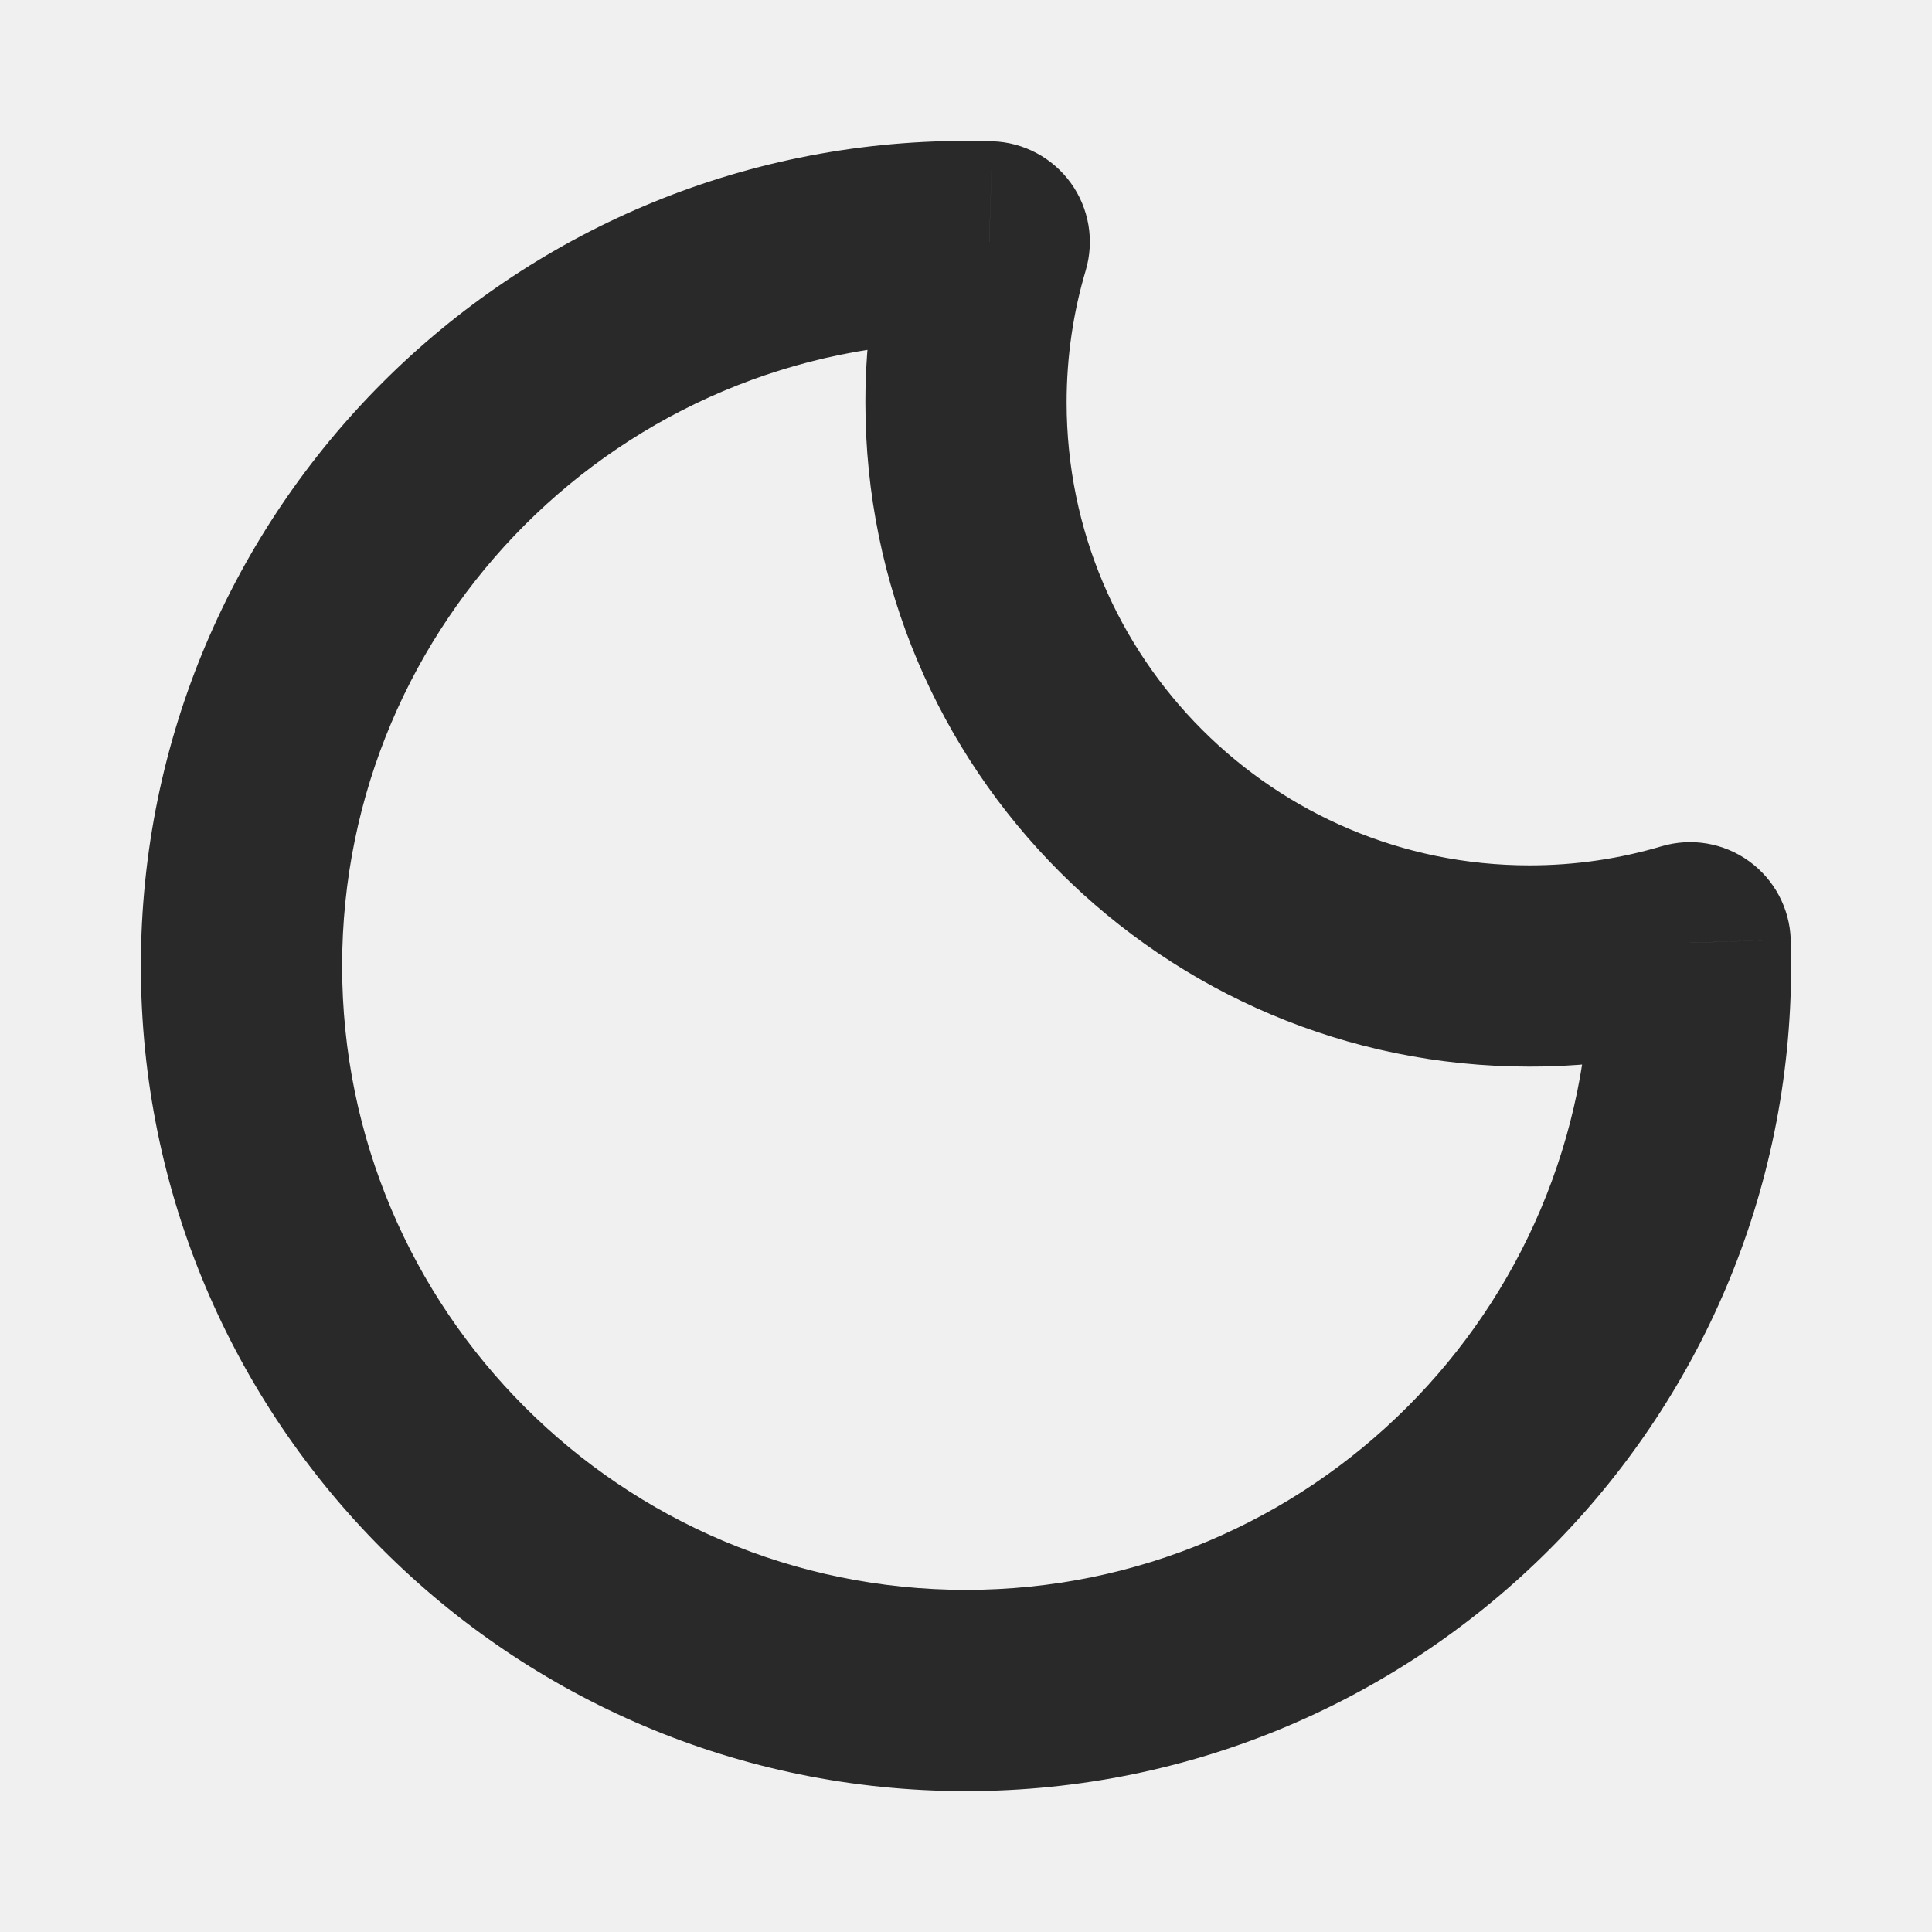
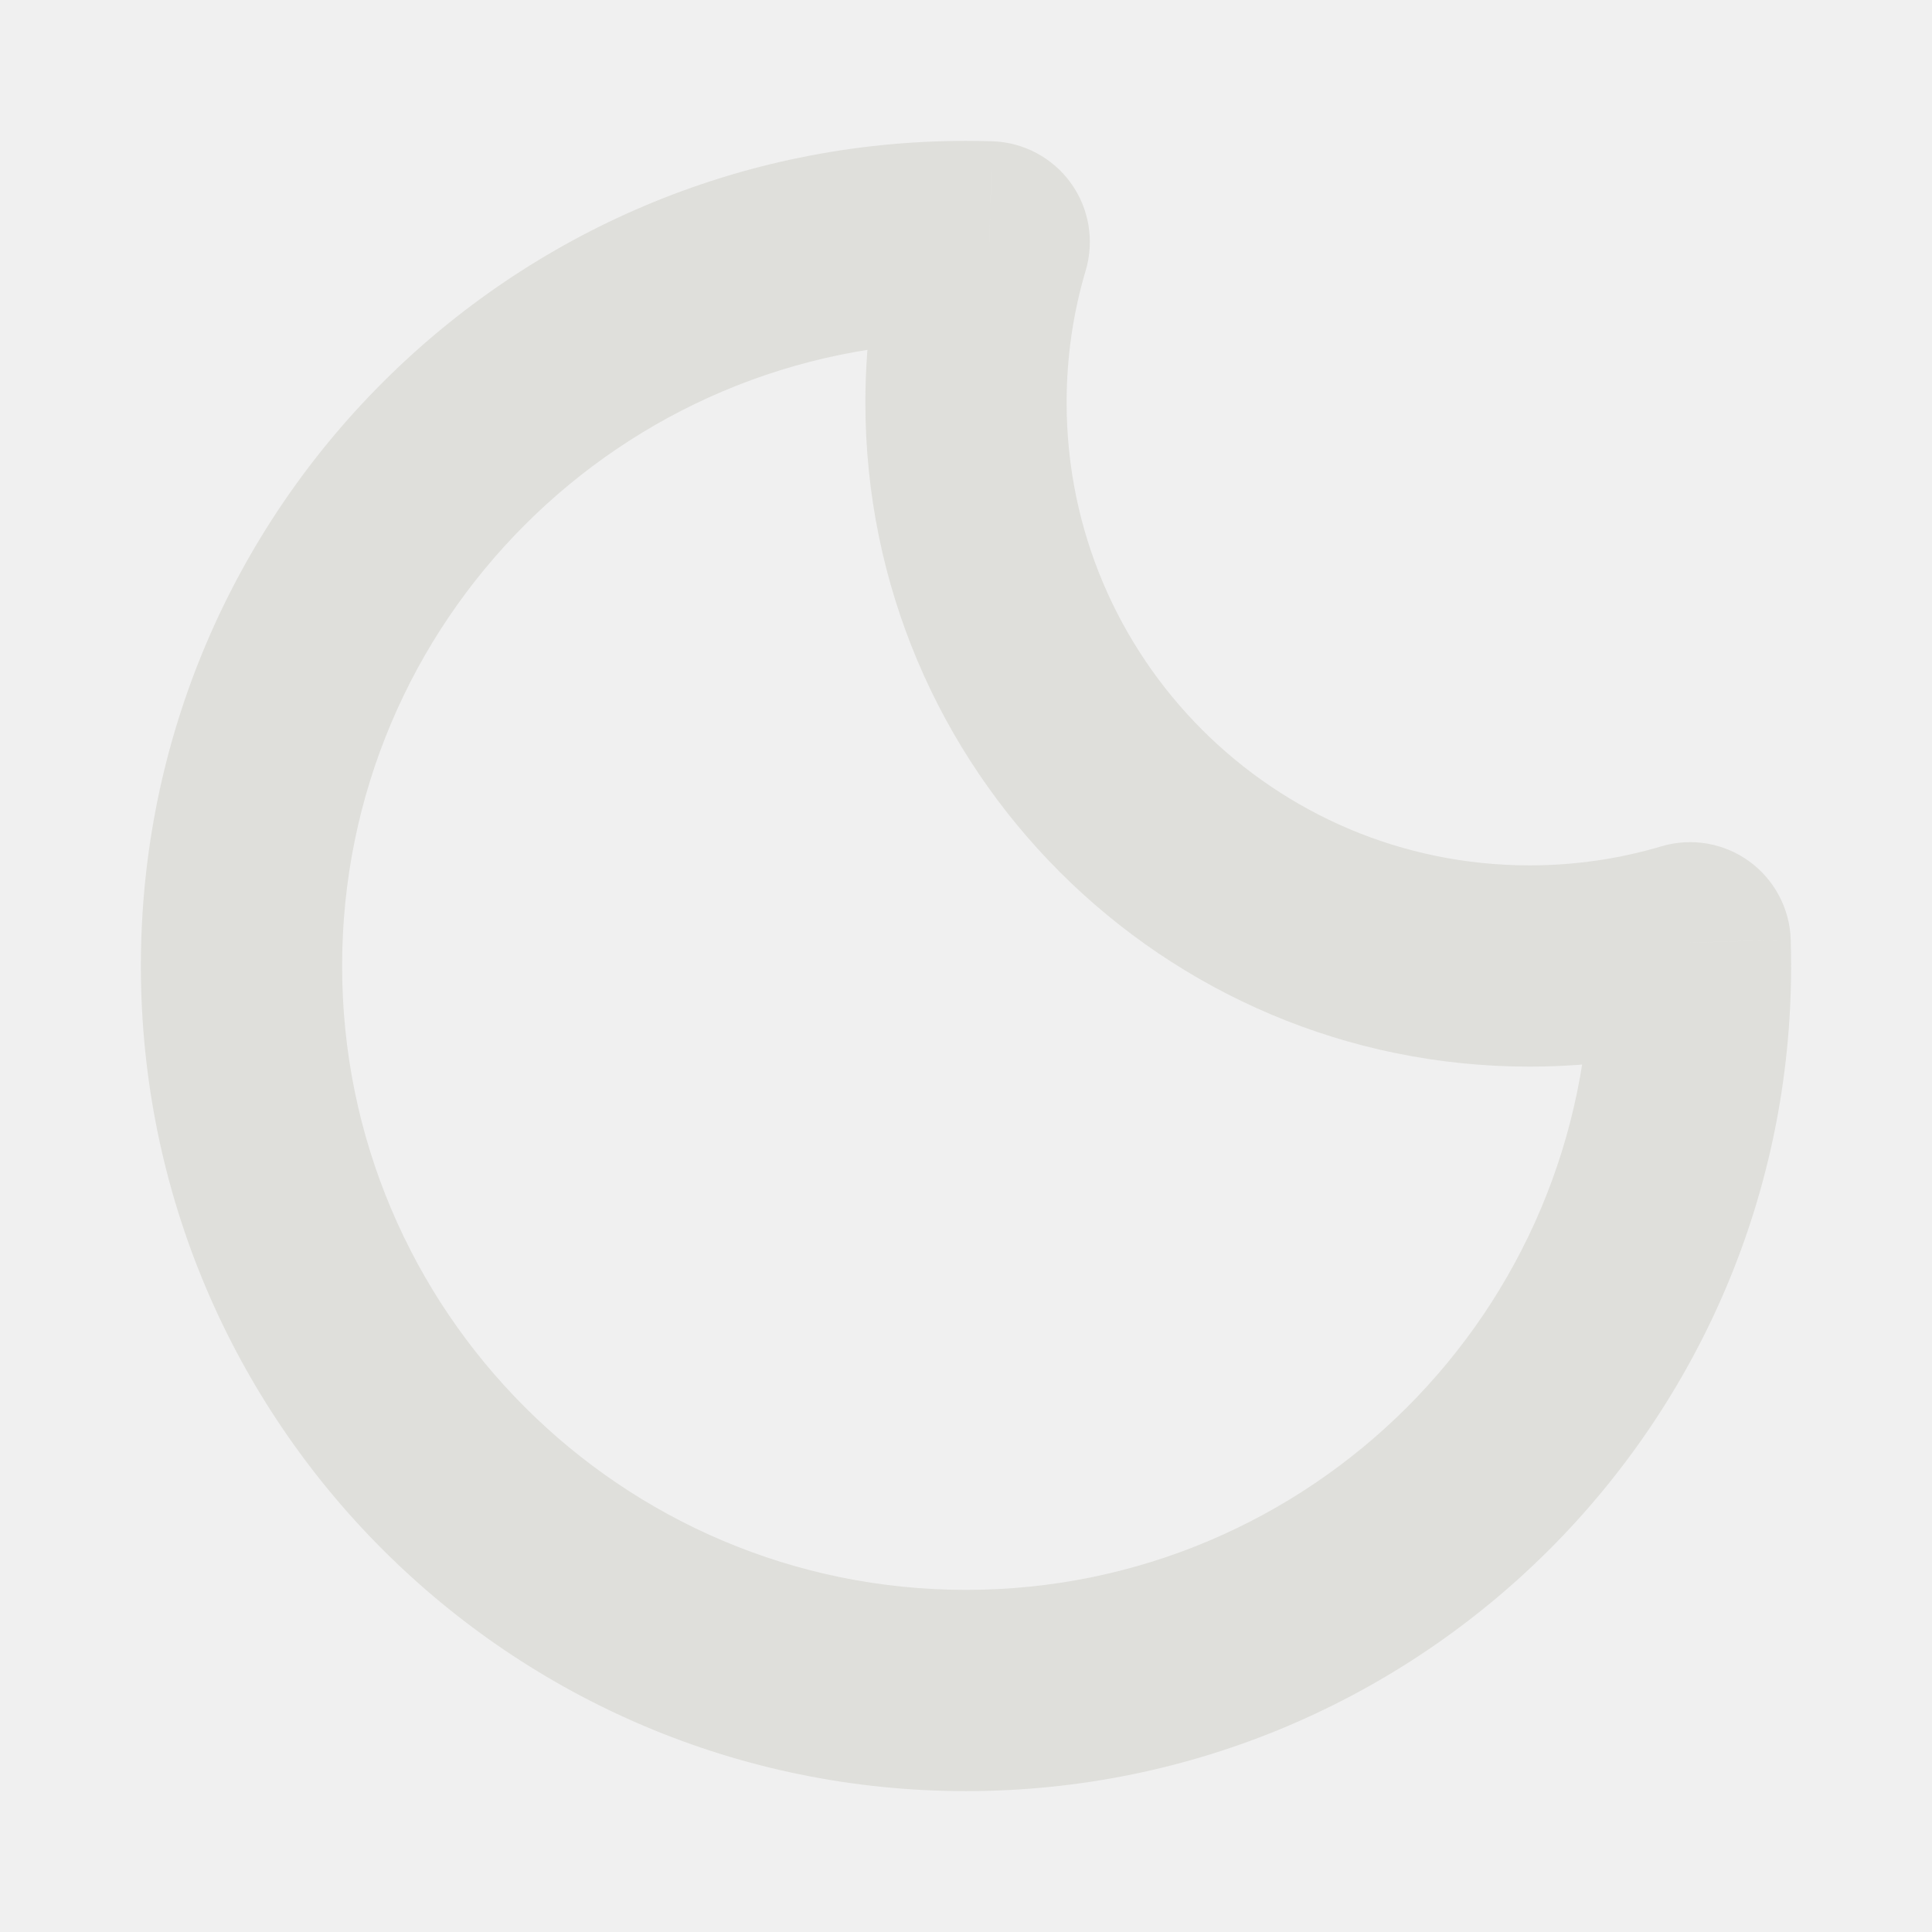
<svg xmlns="http://www.w3.org/2000/svg" width="800px" height="800px" viewBox="0 0 24 24" fill="none">
  <g clip-path="url(#clip0_429_11017)">
-     <path d="M20.995 11.711L22.245 11.672C22.233 11.285 22.041 10.925 21.727 10.698C21.413 10.471 21.011 10.403 20.64 10.513L20.995 11.711ZM12.289 3.005L13.487 3.36C13.597 2.989 13.529 2.587 13.302 2.273C13.075 1.959 12.715 1.767 12.328 1.755L12.289 3.005ZM20.64 10.513C20.122 10.667 19.572 10.75 19 10.75V13.25C19.815 13.25 20.605 13.131 21.351 12.91L20.64 10.513ZM19 10.75C15.824 10.75 13.25 8.176 13.25 5H10.75C10.75 9.556 14.444 13.25 19 13.25V10.75ZM13.25 5C13.25 4.428 13.333 3.878 13.487 3.36L11.09 2.649C10.869 3.395 10.75 4.185 10.75 5H13.25ZM12 4.25C12.083 4.25 12.166 4.251 12.249 4.254L12.328 1.755C12.219 1.752 12.11 1.75 12 1.75V4.25ZM4.25 12C4.25 7.72 7.72 4.25 12 4.25V1.75C6.339 1.75 1.75 6.339 1.75 12H4.25ZM12 19.75C7.72 19.75 4.25 16.28 4.25 12H1.75C1.75 17.661 6.339 22.25 12 22.25V19.75ZM19.75 12C19.75 16.28 16.28 19.75 12 19.75V22.25C17.661 22.25 22.25 17.661 22.25 12H19.75ZM19.746 11.751C19.749 11.834 19.75 11.917 19.75 12H22.25C22.25 11.89 22.248 11.781 22.245 11.672L19.746 11.751Z" fill="#292929" />
+     <path d="M20.995 11.711L22.245 11.672C22.233 11.285 22.041 10.925 21.727 10.698C21.413 10.471 21.011 10.403 20.64 10.513L20.995 11.711ZM12.289 3.005L13.487 3.36C13.597 2.989 13.529 2.587 13.302 2.273C13.075 1.959 12.715 1.767 12.328 1.755L12.289 3.005ZM20.64 10.513C20.122 10.667 19.572 10.75 19 10.75V13.25C19.815 13.25 20.605 13.131 21.351 12.91L20.64 10.513ZM19 10.75C15.824 10.75 13.25 8.176 13.25 5H10.75C10.75 9.556 14.444 13.25 19 13.25V10.75ZM13.25 5C13.25 4.428 13.333 3.878 13.487 3.36L11.09 2.649C10.869 3.395 10.75 4.185 10.75 5H13.25ZM12 4.25C12.083 4.25 12.166 4.251 12.249 4.254L12.328 1.755C12.219 1.752 12.11 1.75 12 1.75V4.25ZM4.25 12C4.25 7.72 7.72 4.25 12 4.25V1.75C6.339 1.75 1.75 6.339 1.75 12H4.25ZM12 19.75C7.72 19.75 4.25 16.28 4.25 12H1.75C1.75 17.661 6.339 22.25 12 22.25V19.75ZM19.75 12C19.75 16.28 16.28 19.75 12 19.75V22.25C17.661 22.25 22.25 17.661 22.25 12H19.75ZM19.746 11.751C19.749 11.834 19.75 11.917 19.75 12H22.25C22.25 11.89 22.248 11.781 22.245 11.672L19.746 11.751Z" fill="#DFDFDB" />
  </g>
-   <defs>
-     <clipPath id="clip0_429_11017">
-       <rect width="24" height="24" fill="white" />
-     </clipPath>
-   </defs>
</svg>
